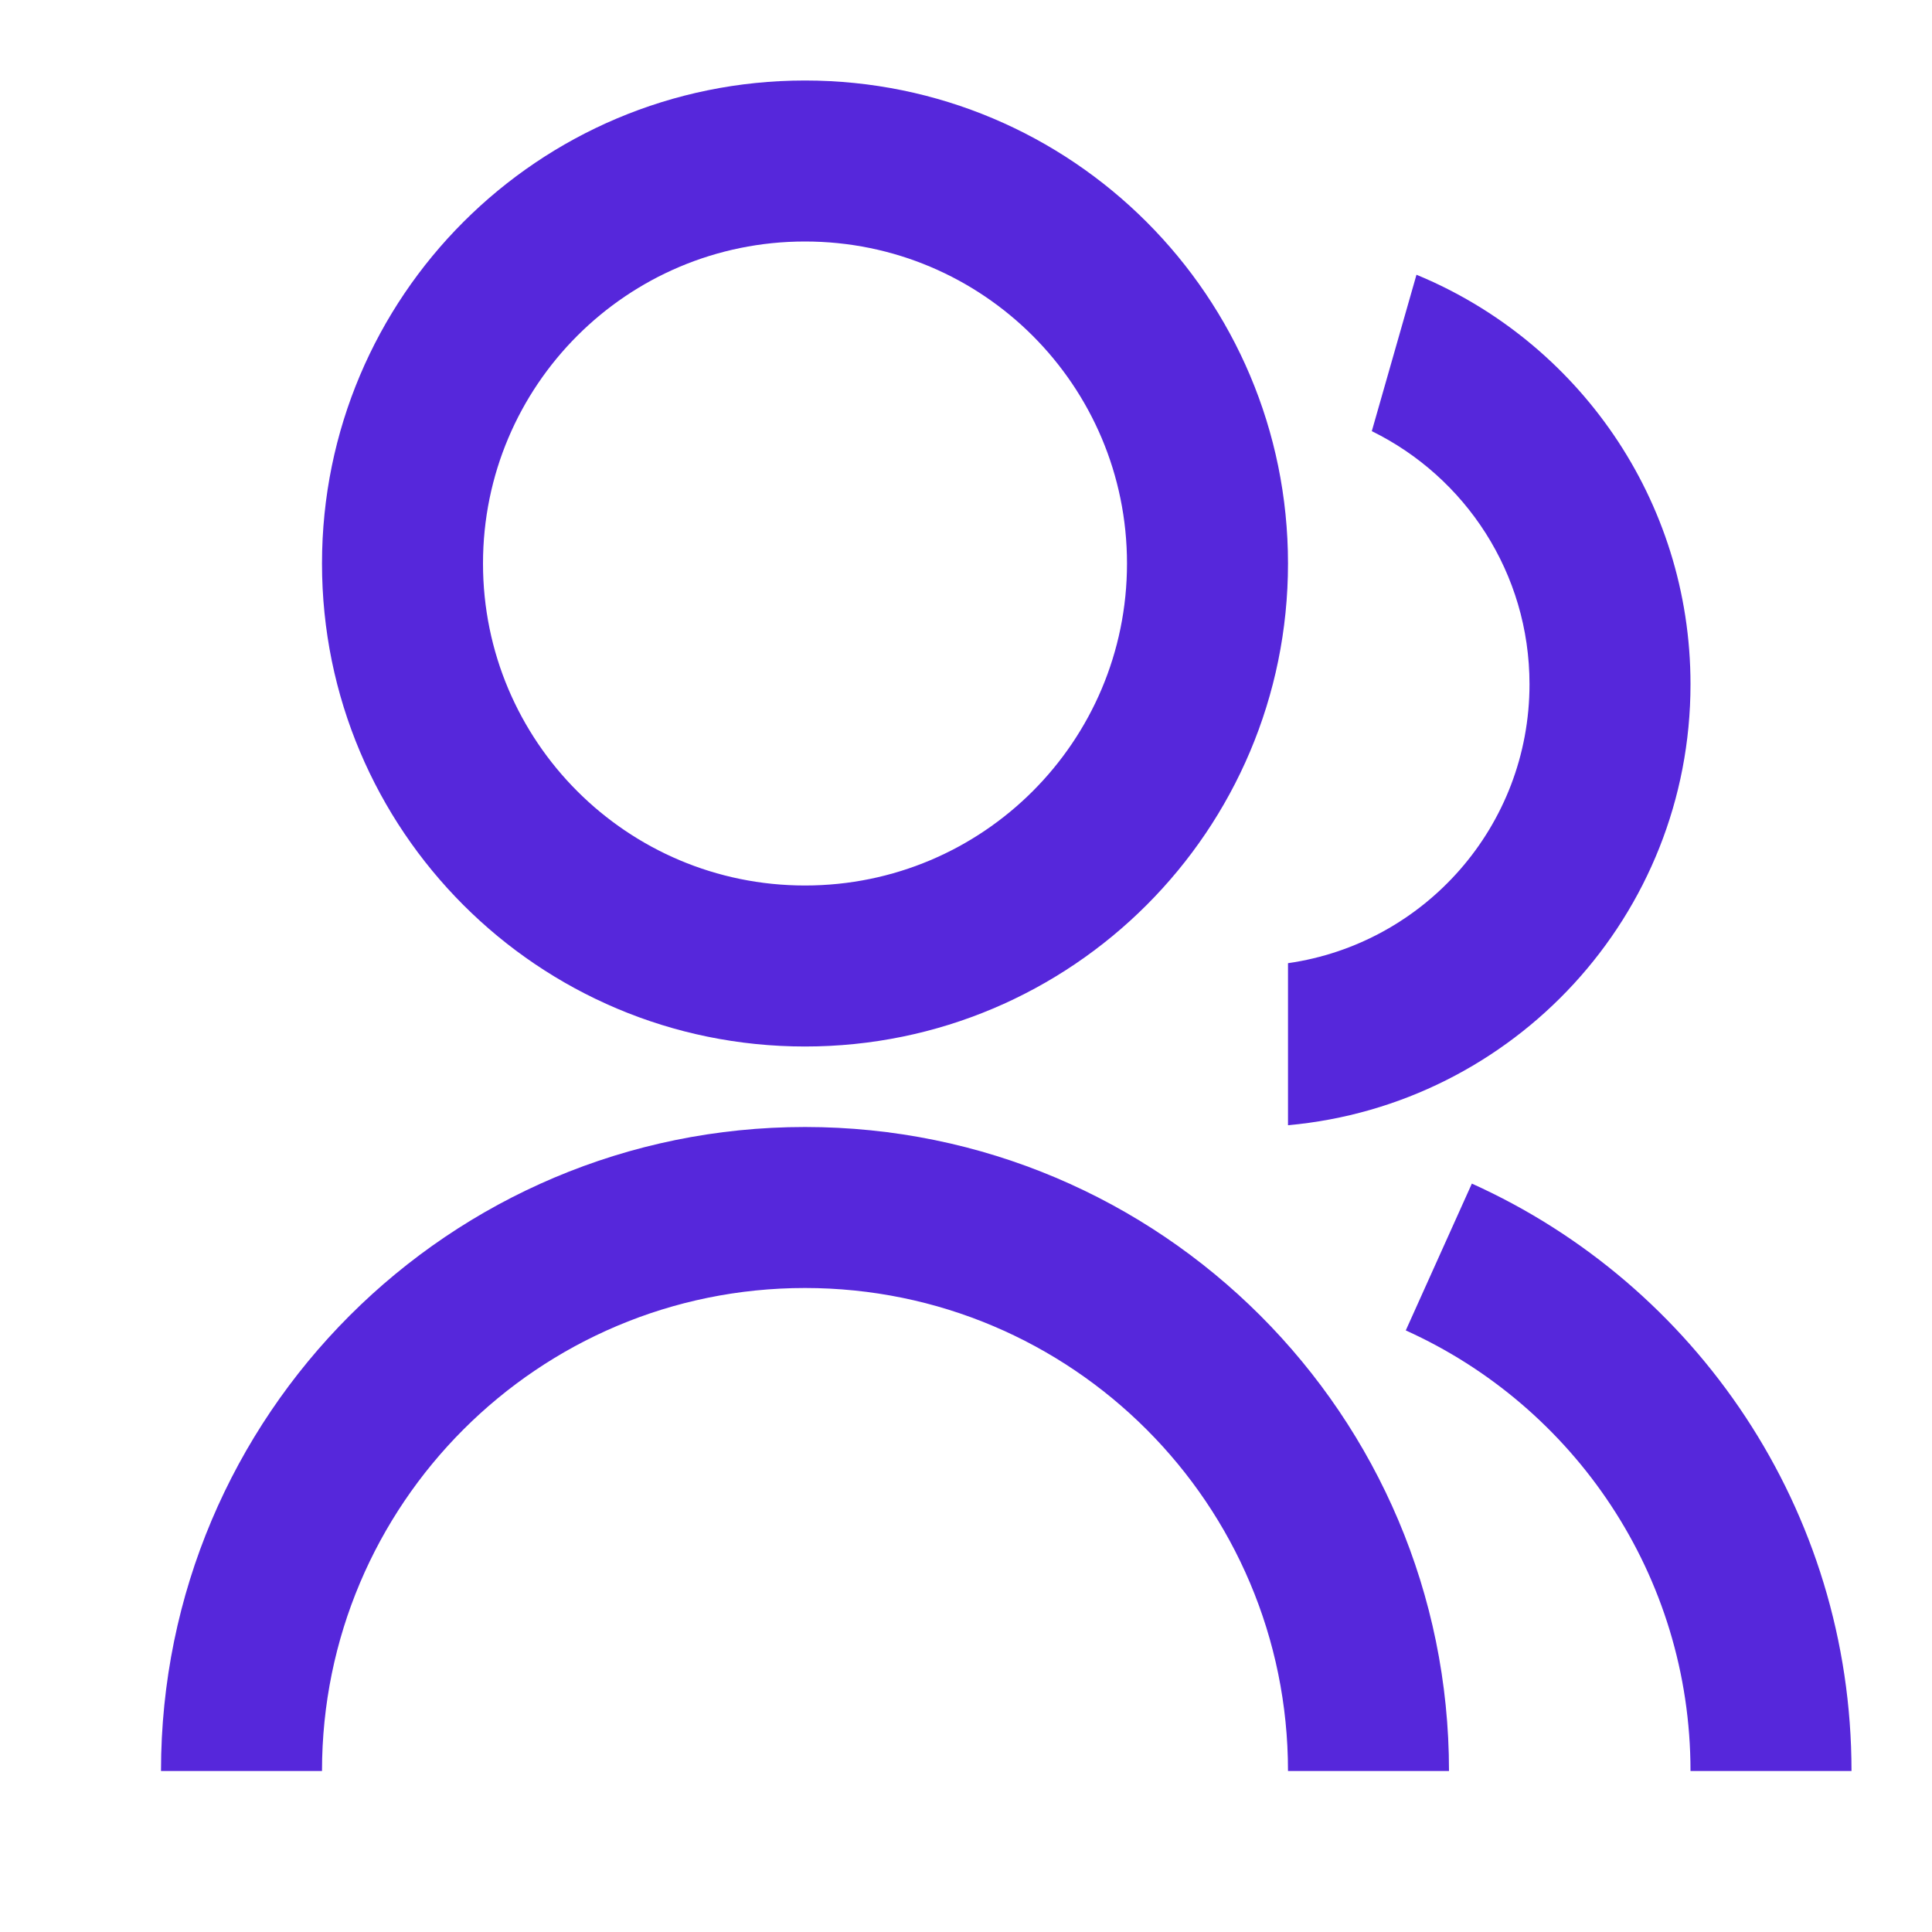
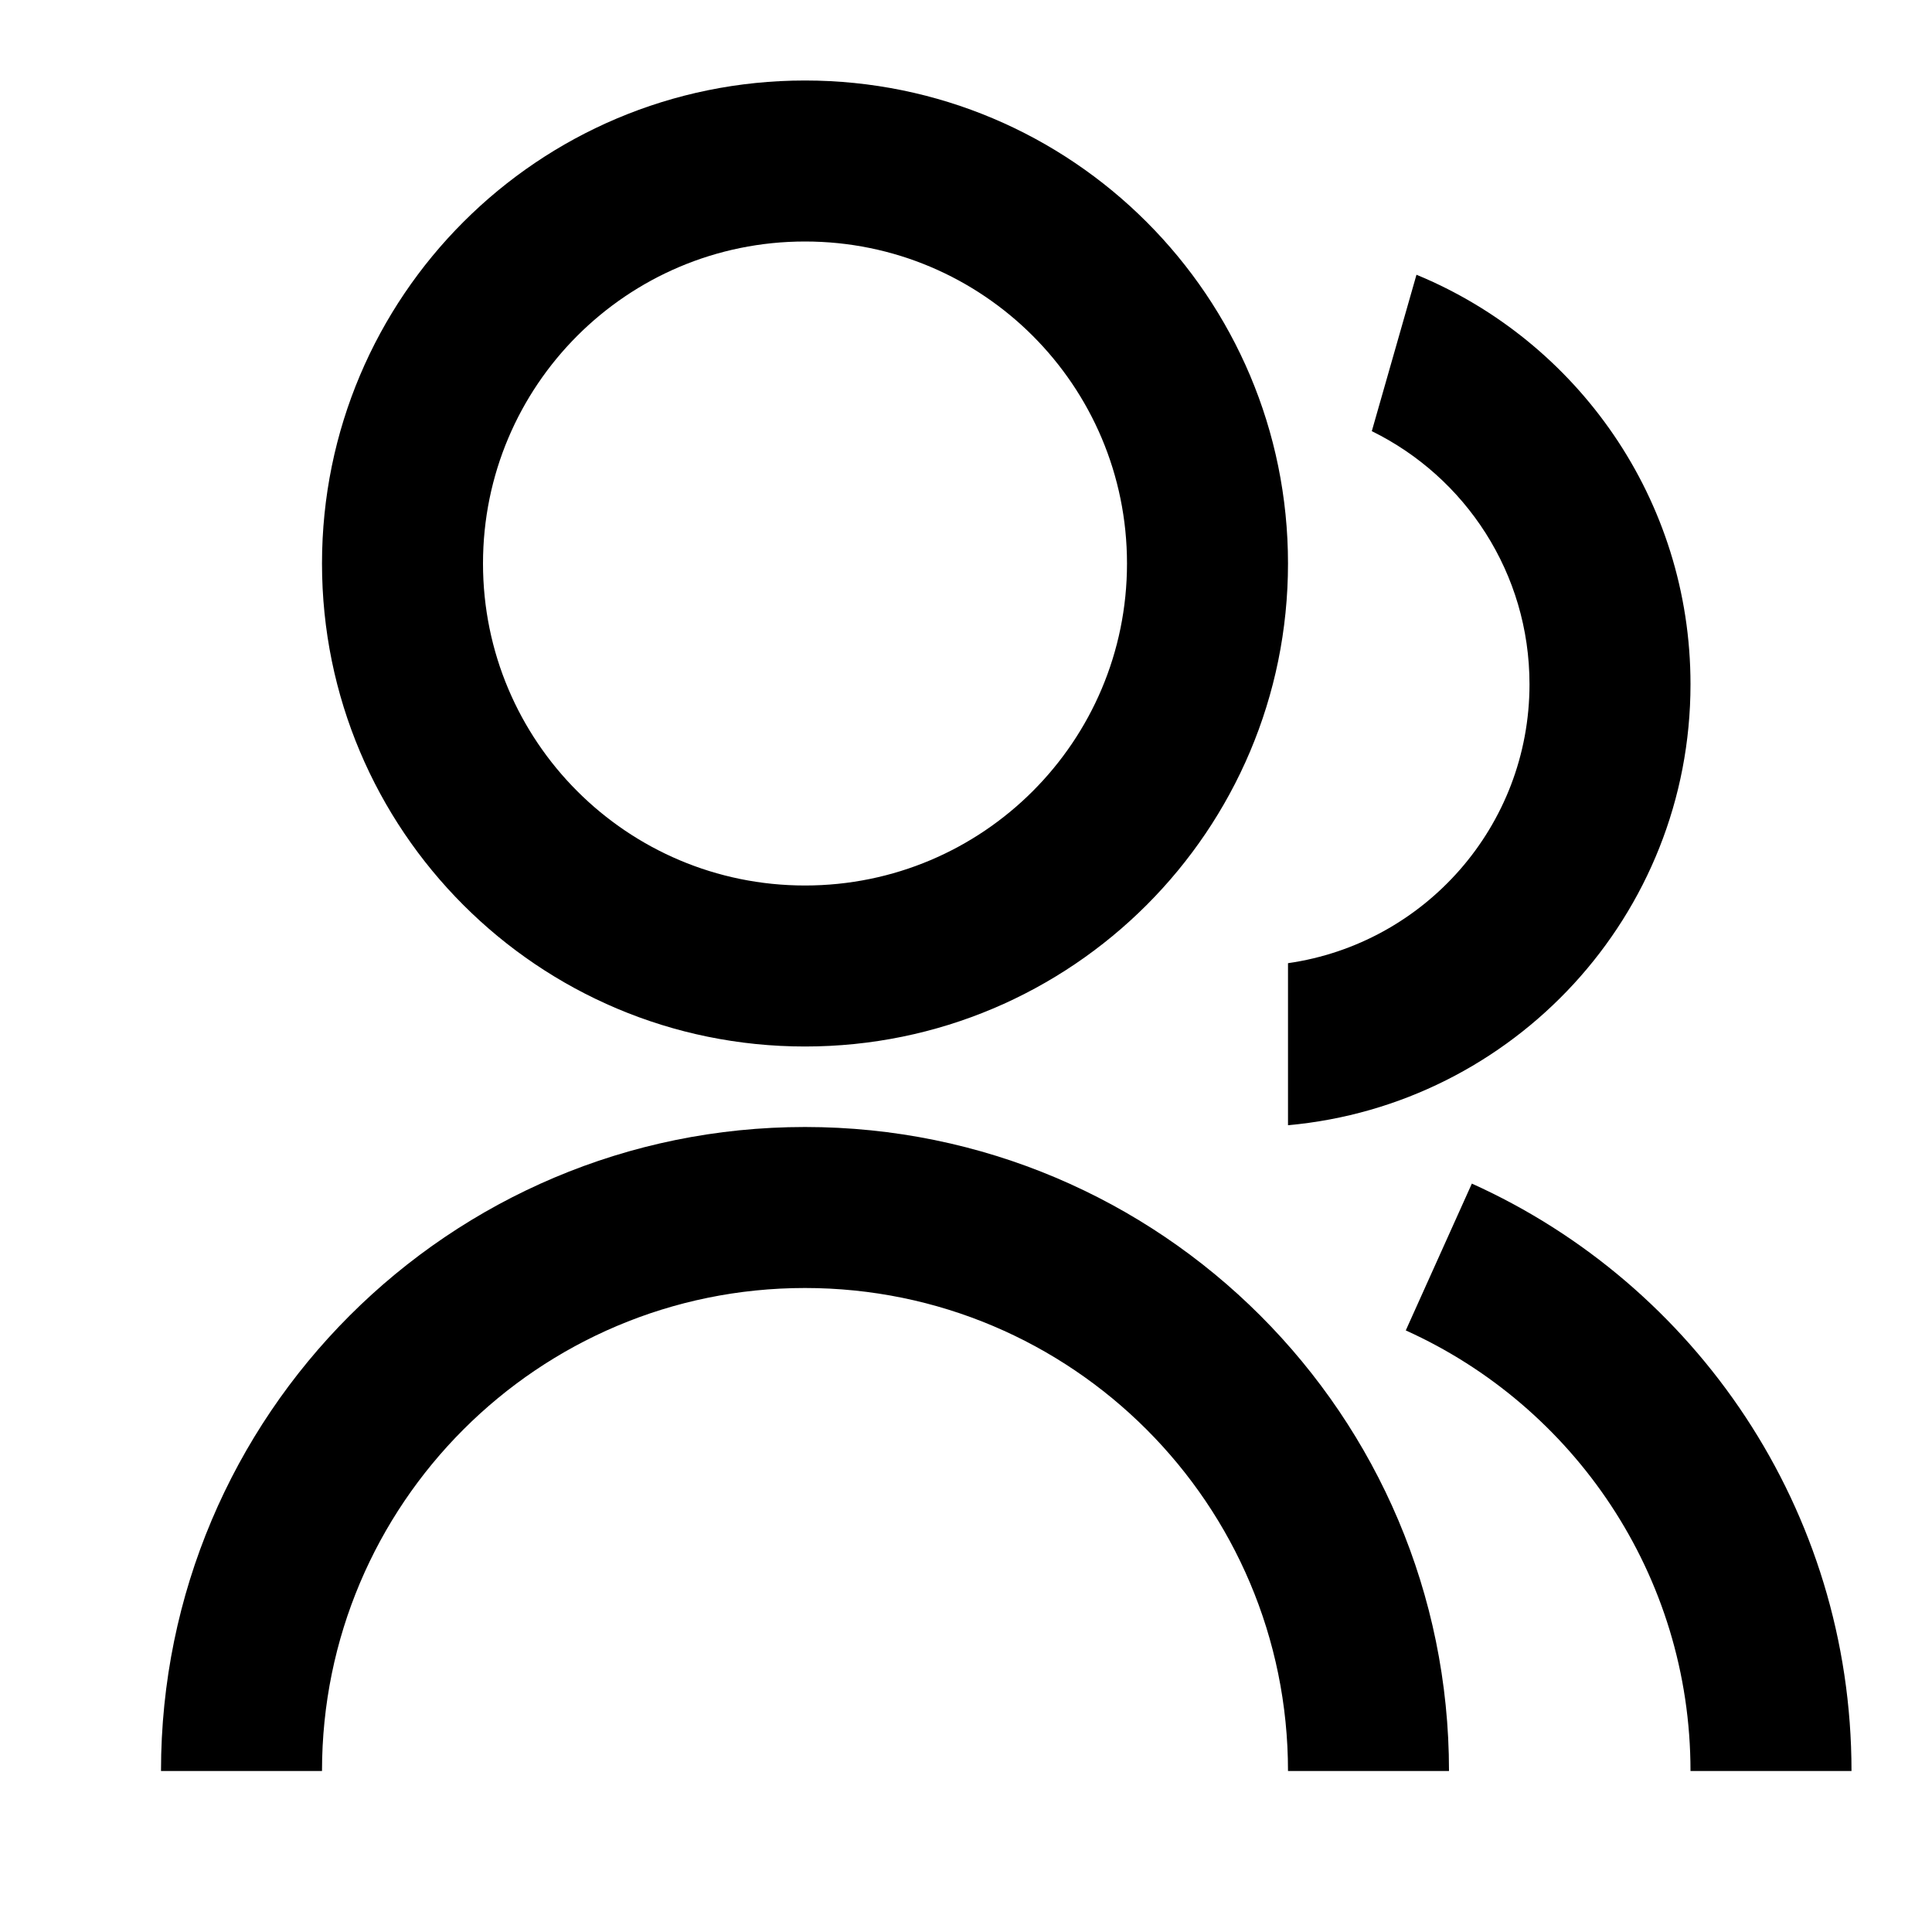
- <svg xmlns="http://www.w3.org/2000/svg" viewBox="0 0 24 24" fill="#5627DB">
+ <svg xmlns="http://www.w3.org/2000/svg" viewBox="0 0 24 24" fill="currentColor">
  <path d="M2 22C2 17.582 5.582 14 10 14C14.418 14 18 17.582 18 22H16C16 18.686 13.314 16 10 16C6.686 16 4 18.686 4 22H2ZM10 13C6.685 13 4 10.315 4 7C4 3.685 6.685 1 10 1C13.315 1 16 3.685 16 7C16 10.315 13.315 13 10 13ZM10 11C12.21 11 14 9.21 14 7C14 4.79 12.21 3 10 3C7.79 3 6 4.79 6 7C6 9.21 7.79 11 10 11ZM18.284 14.703C21.064 15.956 23 18.752 23 22H21C21 19.564 19.548 17.467 17.463 16.527L18.284 14.703ZM17.596 3.413C19.594 4.237 21 6.204 21 8.5C21 11.37 18.804 13.725 16 13.978V11.965C17.697 11.722 19 10.264 19 8.5C19 7.119 18.202 5.926 17.041 5.356L17.596 3.413Z" />
</svg>
